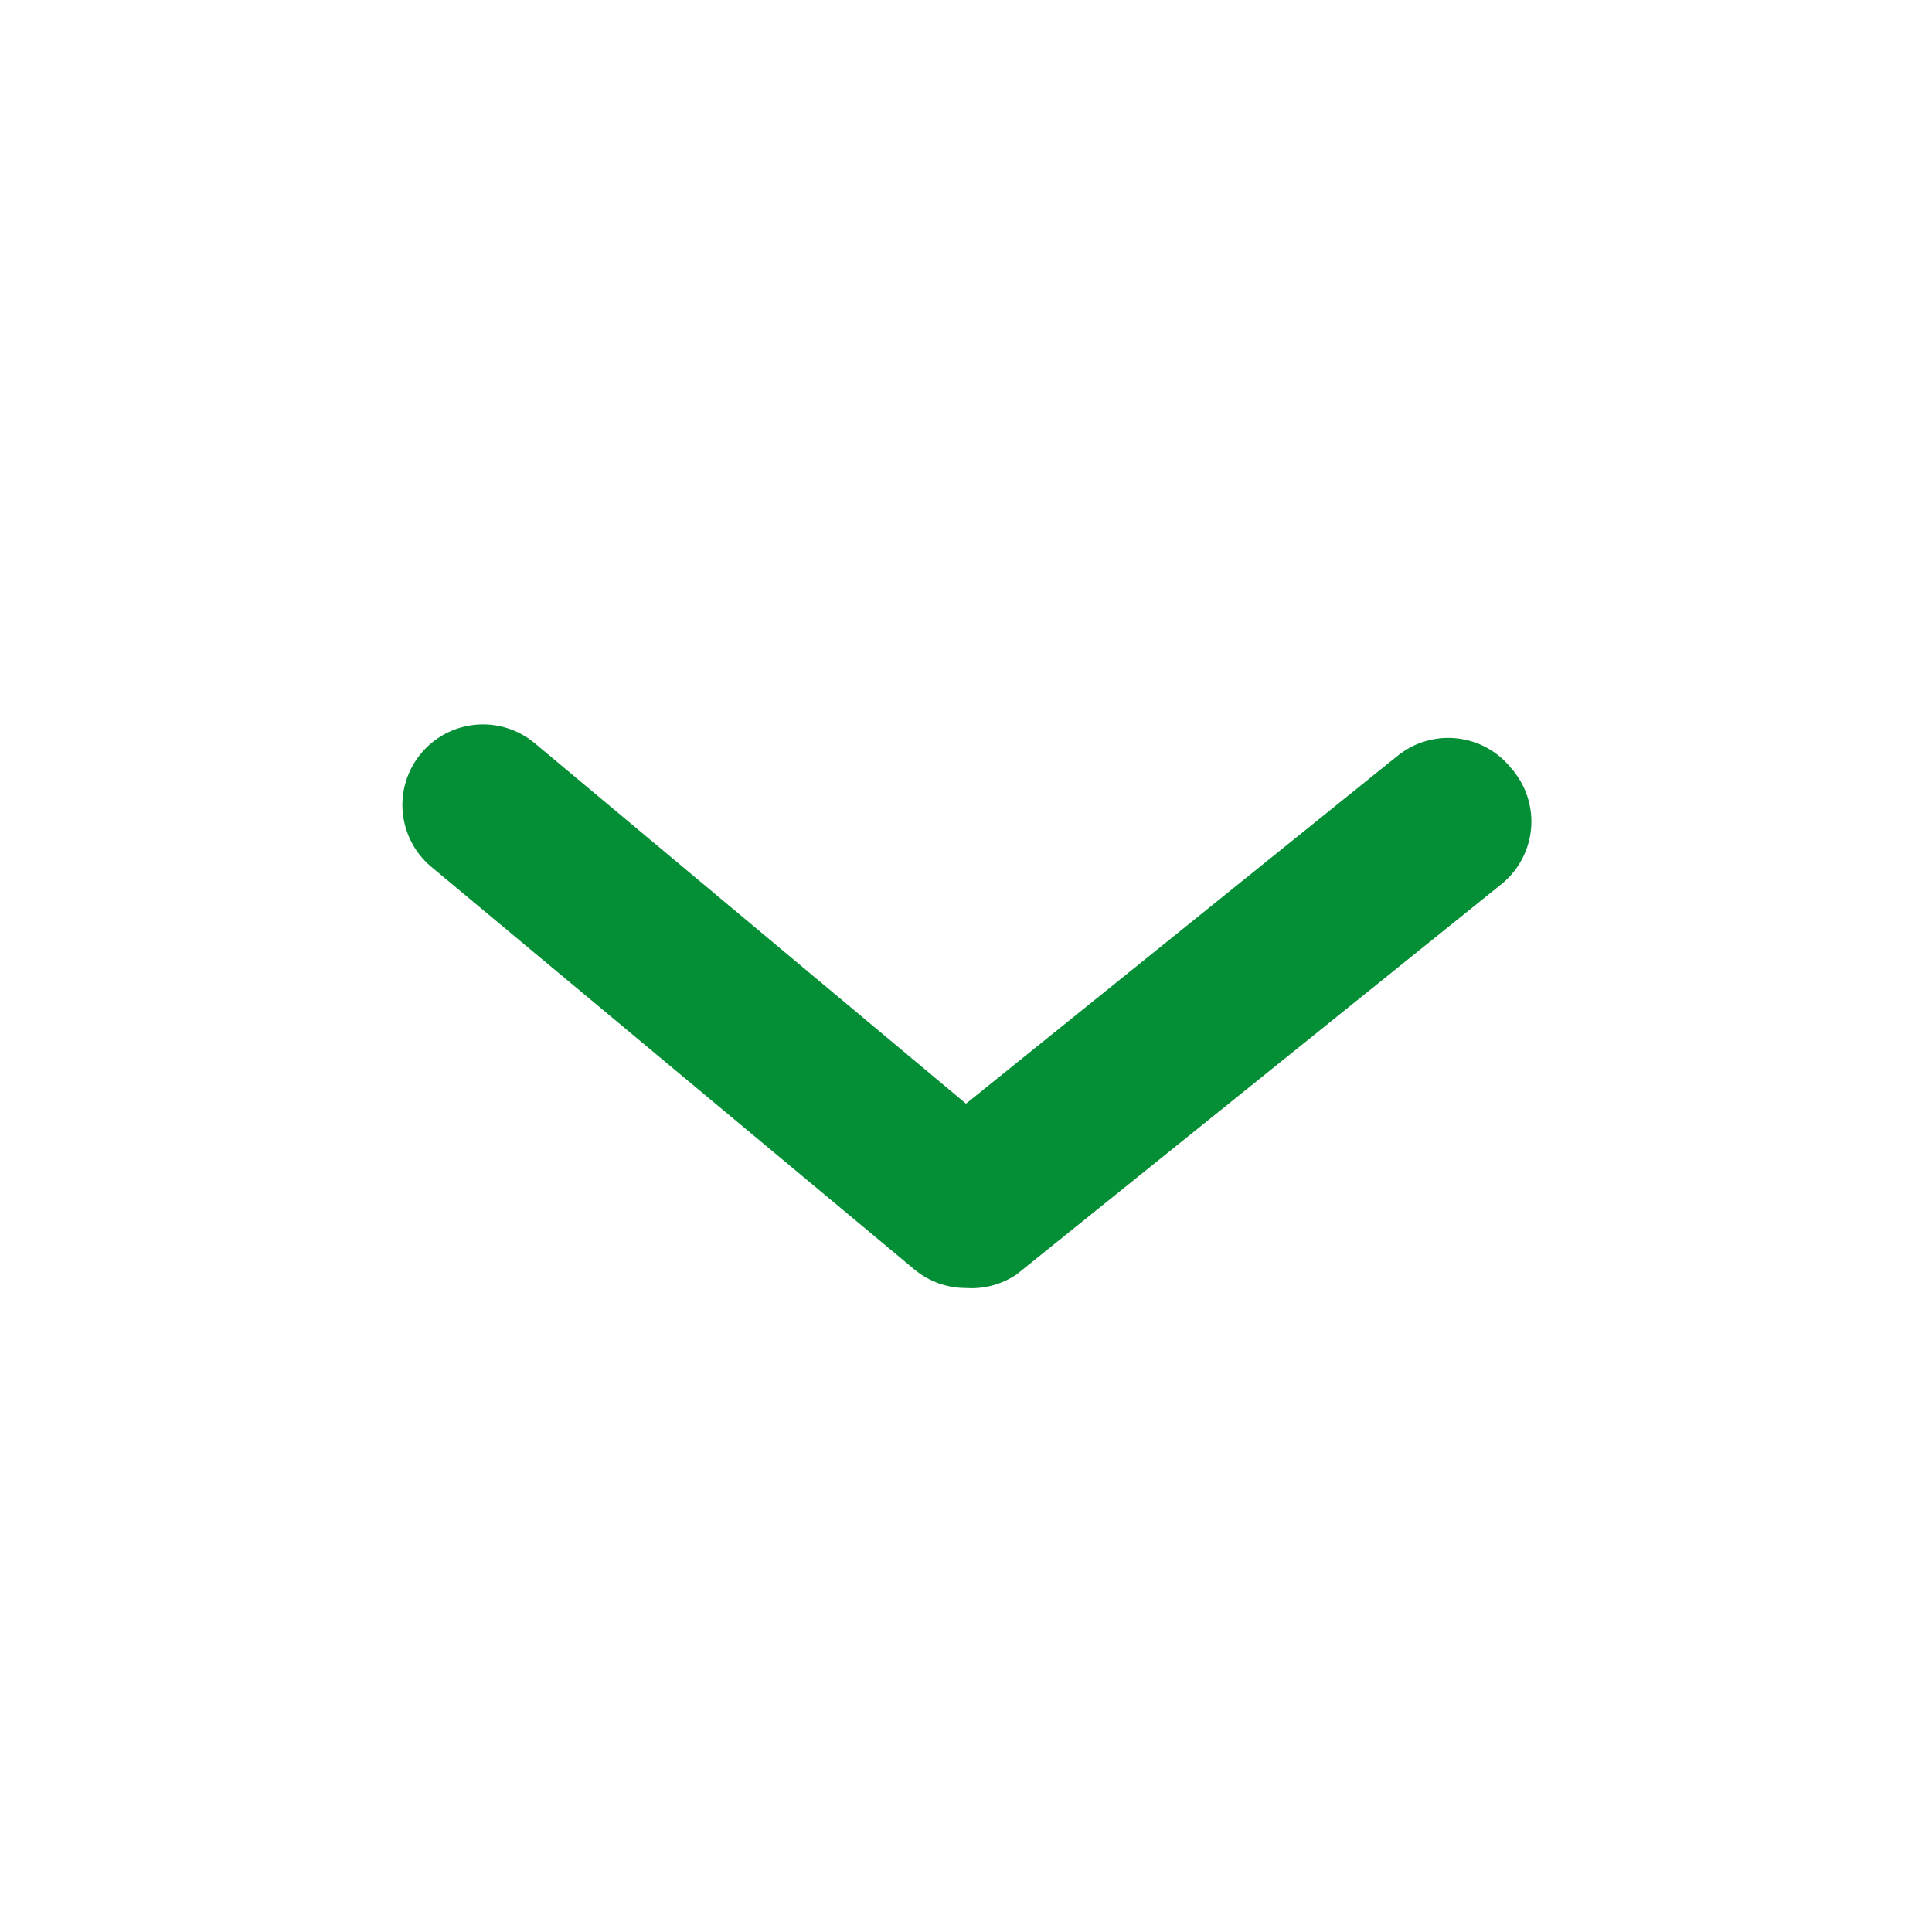
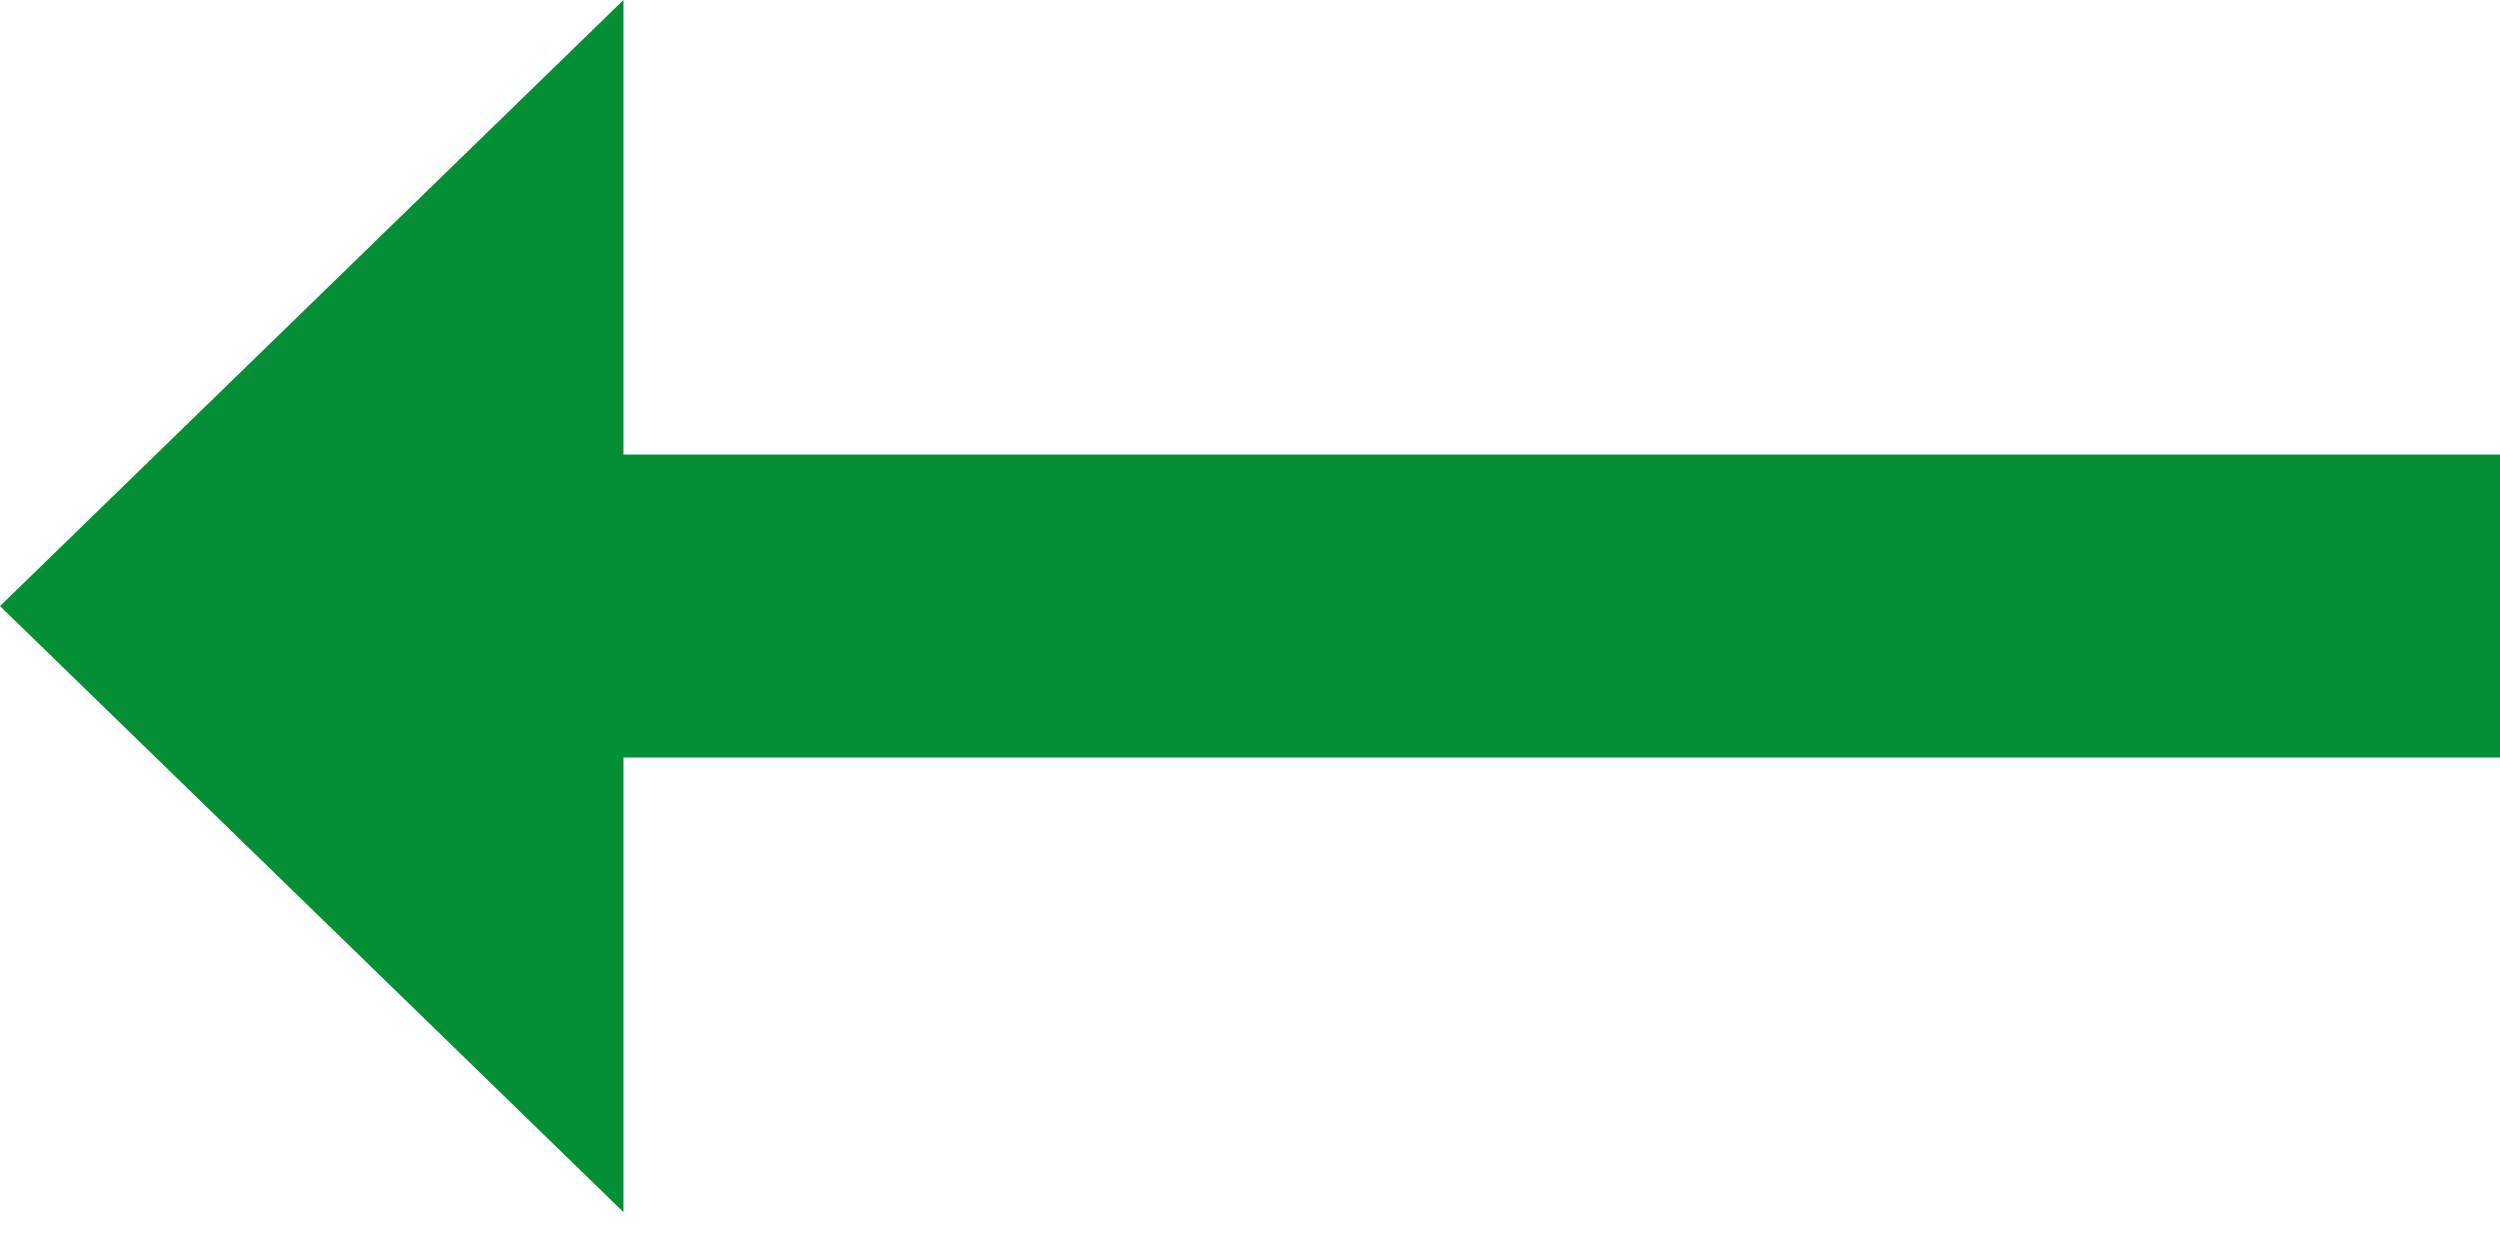
- <svg xmlns="http://www.w3.org/2000/svg" width="40" height="40" viewBox="0 0 40 40" fill="none">
-   <path d="M20 26.667C19.61 26.668 19.233 26.532 18.933 26.284L8.933 17.95C8.593 17.667 8.379 17.261 8.338 16.82C8.297 16.379 8.434 15.941 8.716 15.6C8.999 15.26 9.406 15.046 9.847 15.005C10.287 14.964 10.726 15.101 11.066 15.383L20 22.85L28.933 15.65C29.104 15.512 29.3 15.408 29.51 15.346C29.721 15.284 29.942 15.263 30.16 15.287C30.378 15.31 30.59 15.376 30.783 15.481C30.976 15.587 31.146 15.729 31.283 15.9C31.436 16.072 31.551 16.273 31.623 16.491C31.694 16.709 31.72 16.939 31.698 17.168C31.676 17.396 31.607 17.618 31.495 17.818C31.384 18.019 31.232 18.194 31.05 18.334L21.05 26.384C20.741 26.593 20.372 26.692 20 26.667V26.667Z" fill="#048F36" />
+ <svg xmlns="http://www.w3.org/2000/svg" width="44" height="22" viewBox="0 0 44 22" fill="none">
+   <path d="M10.973 13.333L44 13.333V8L10.973 8V4.00543e-05L0 10.667L10.973 21.333V13.333Z" fill="#048F36" />
</svg>
